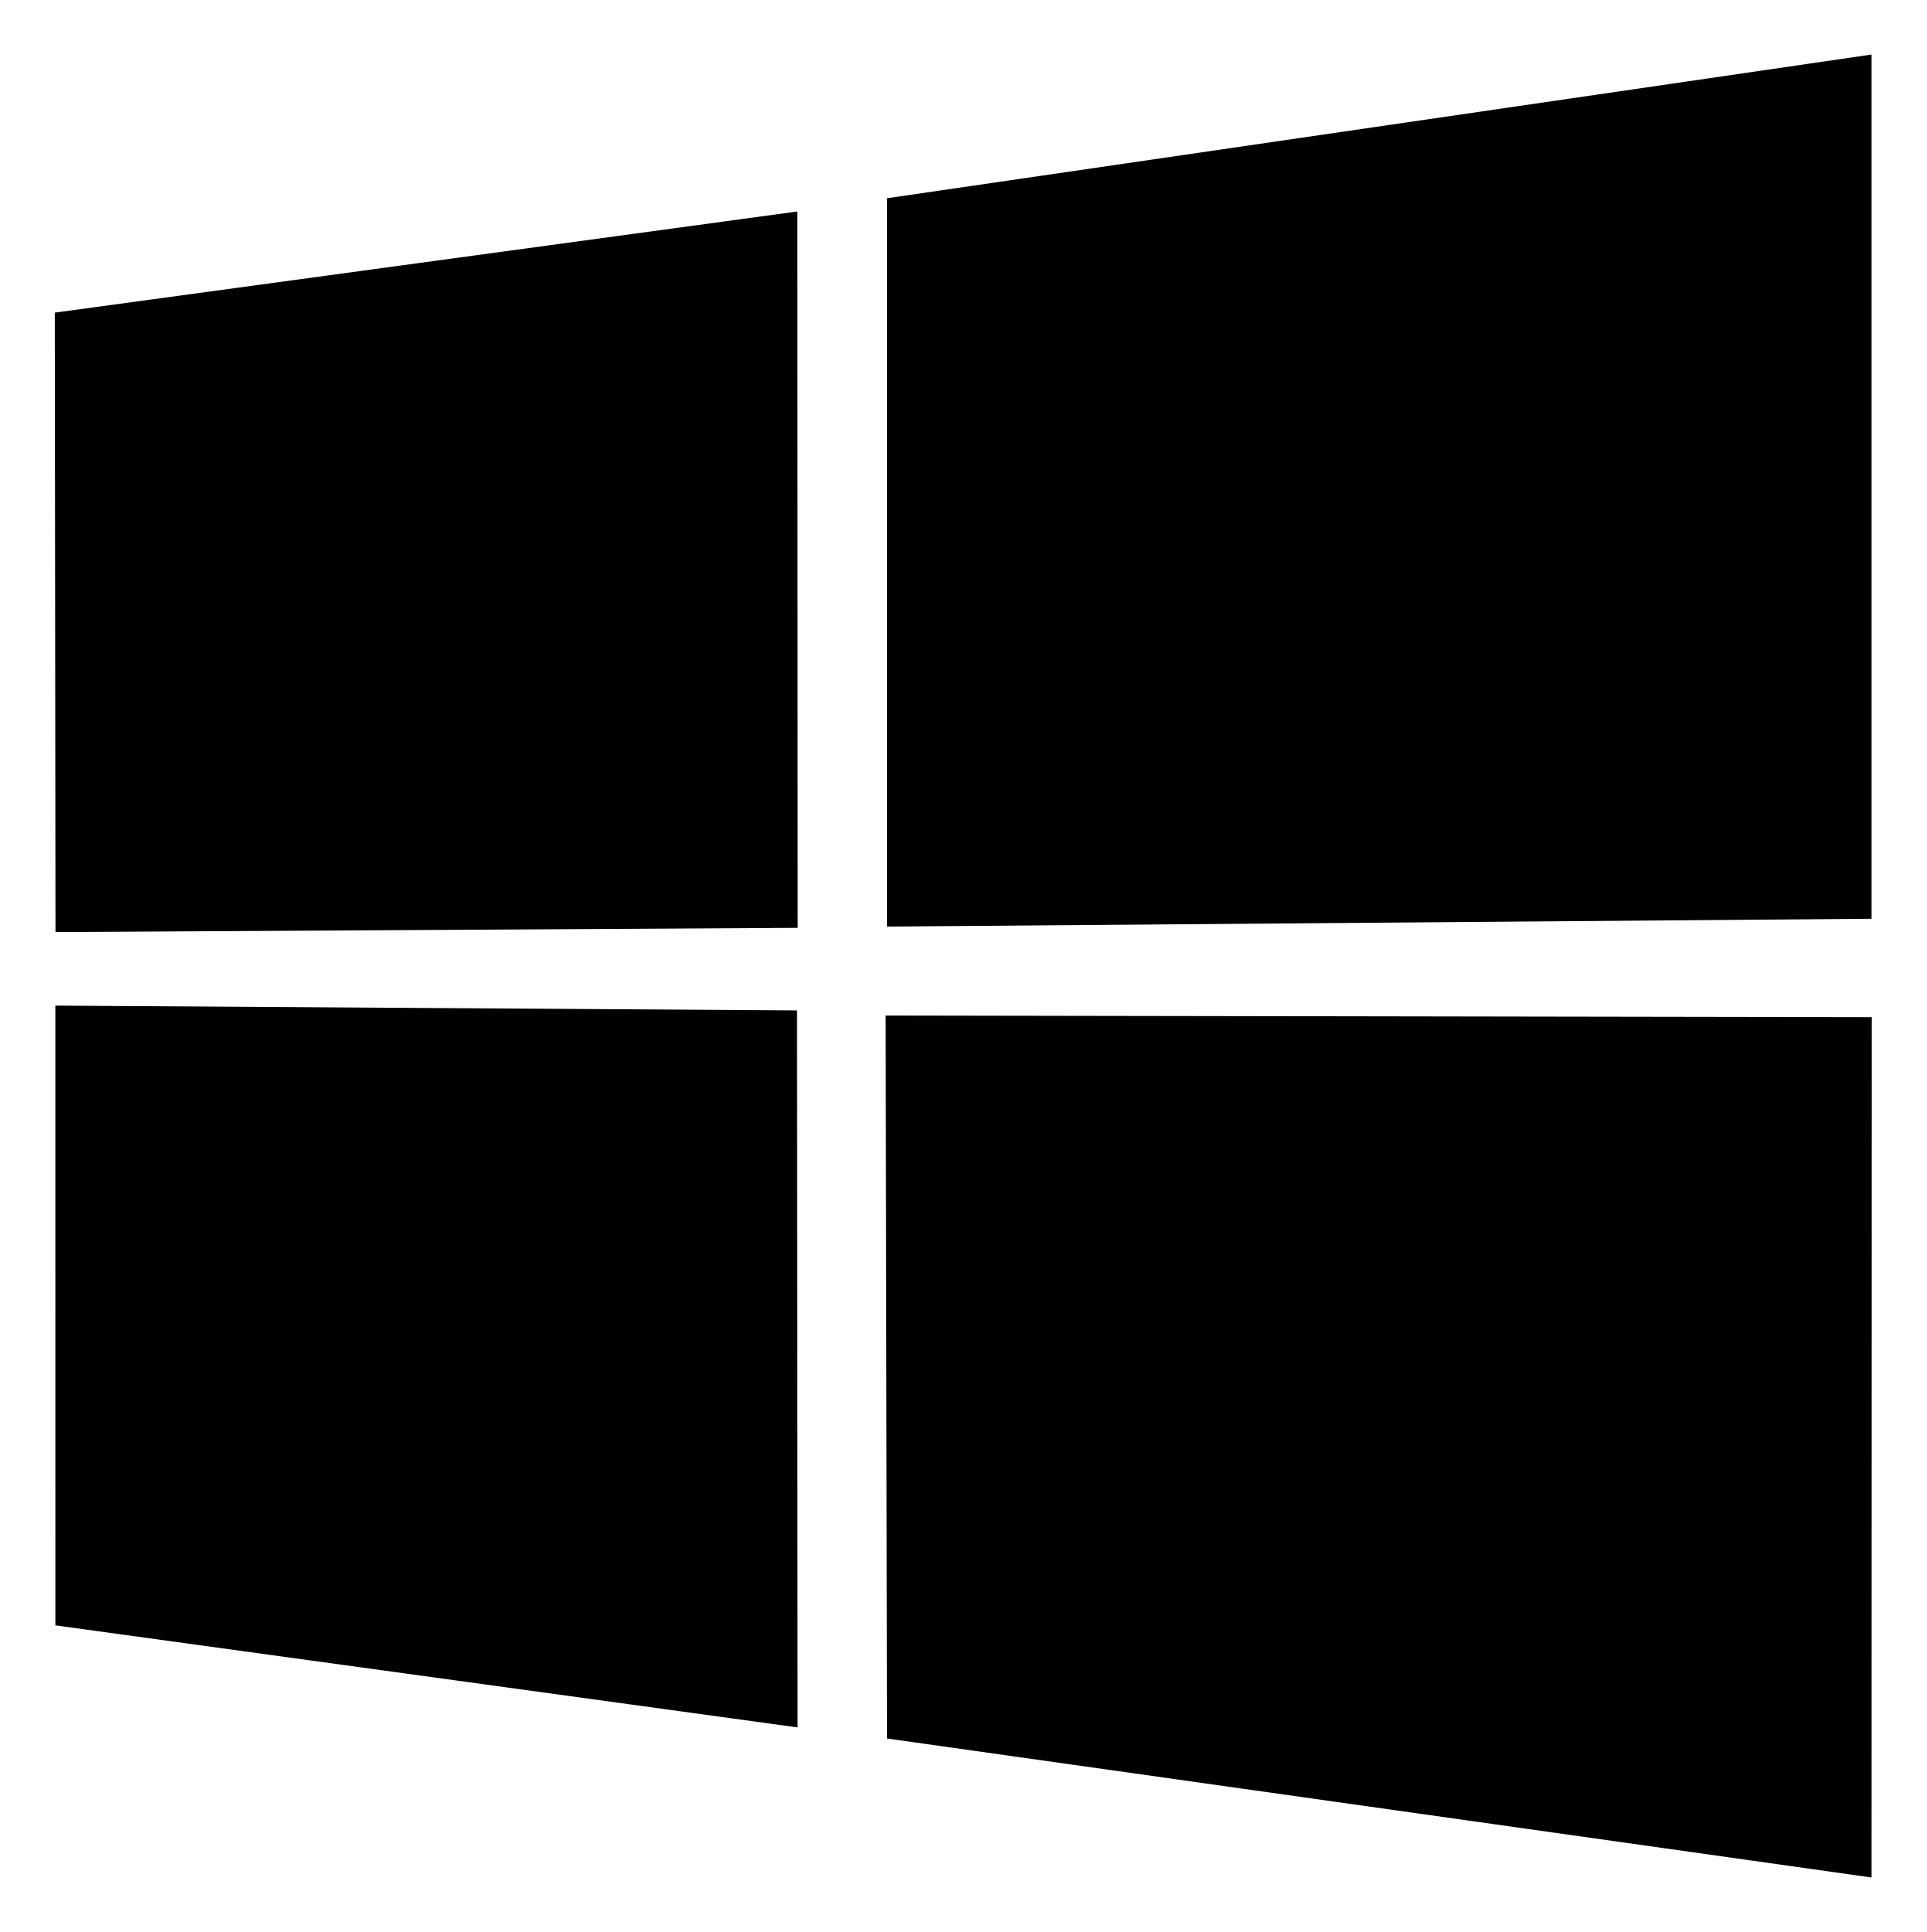
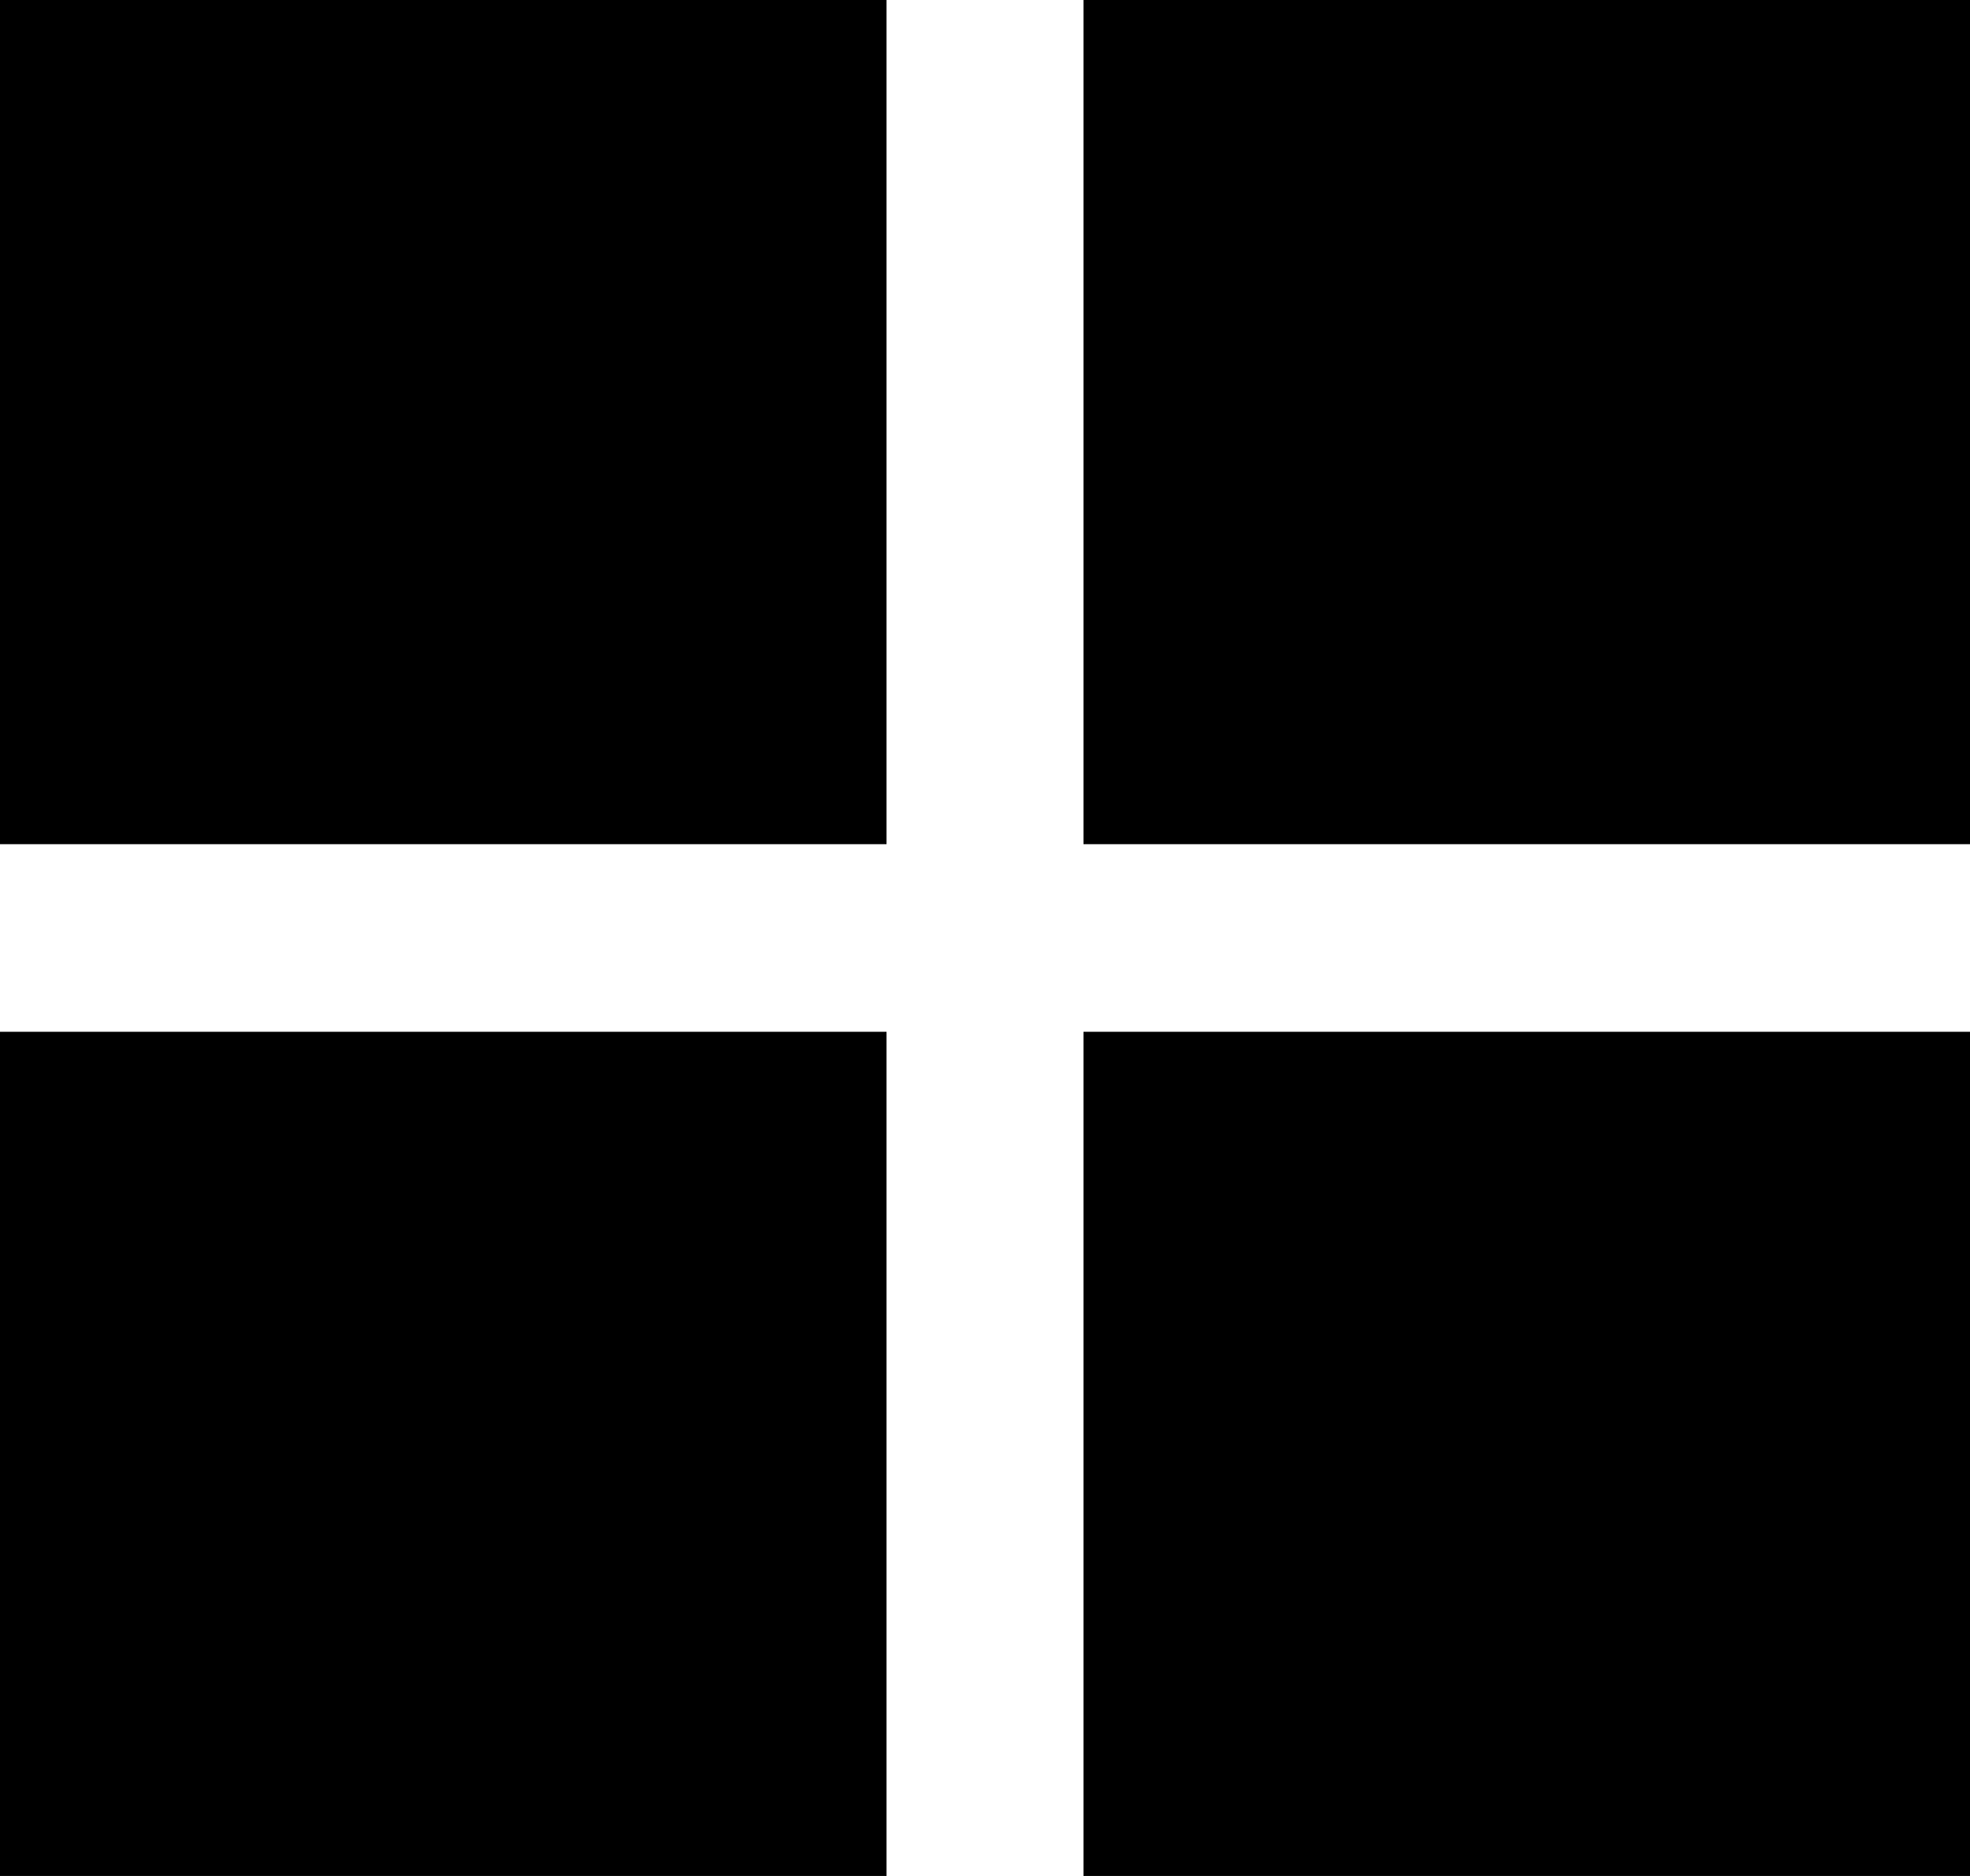
- <svg xmlns="http://www.w3.org/2000/svg" version="1.1" width="766" height="768" viewBox="-2.62 -2.62 92.565 92.834" id="svg8375">
-   <defs id="defs8377" />
-   <path d="M 0,12.402 35.687,7.542 35.703,41.964 0.033,42.167 z m 35.67,33.529 0.028,34.453 -35.67,-4.904 -0.002,-29.78 z M 39.996,6.906 87.315,0 l 0,41.527 -47.318,0.376 z M 87.326,46.255 87.315,87.595 39.996,80.916 39.93,46.178 z" id="path13" />
+ <svg xmlns="http://www.w3.org/2000/svg" width="21px" height="20px" viewBox="0 0 21 20" version="1.1">
+   <defs />
+   <g id="Page-1" stroke="none" stroke-width="1" fill="none" fill-rule="evenodd">
+     <g id="Dribbble-Light-Preview" transform="translate(-59, -200)" fill="#000000">
+       <g id="icons" transform="translate(56, 160)">
+         <path d="M14.55,60 L24,60 L24,51 L14.55,51 L14.55,60 Z M3,60 L12.45,60 L12.45,51 L3,51 L3,60 Z M14.55,49 L24,49 L24,40 L14.55,40 L14.55,49 Z M3,49 L12.45,49 L12.45,40 L3,40 L3,49 Z" id="menu_navigation_grid-[#1530]" />
+       </g>
+     </g>
+   </g>
</svg>
